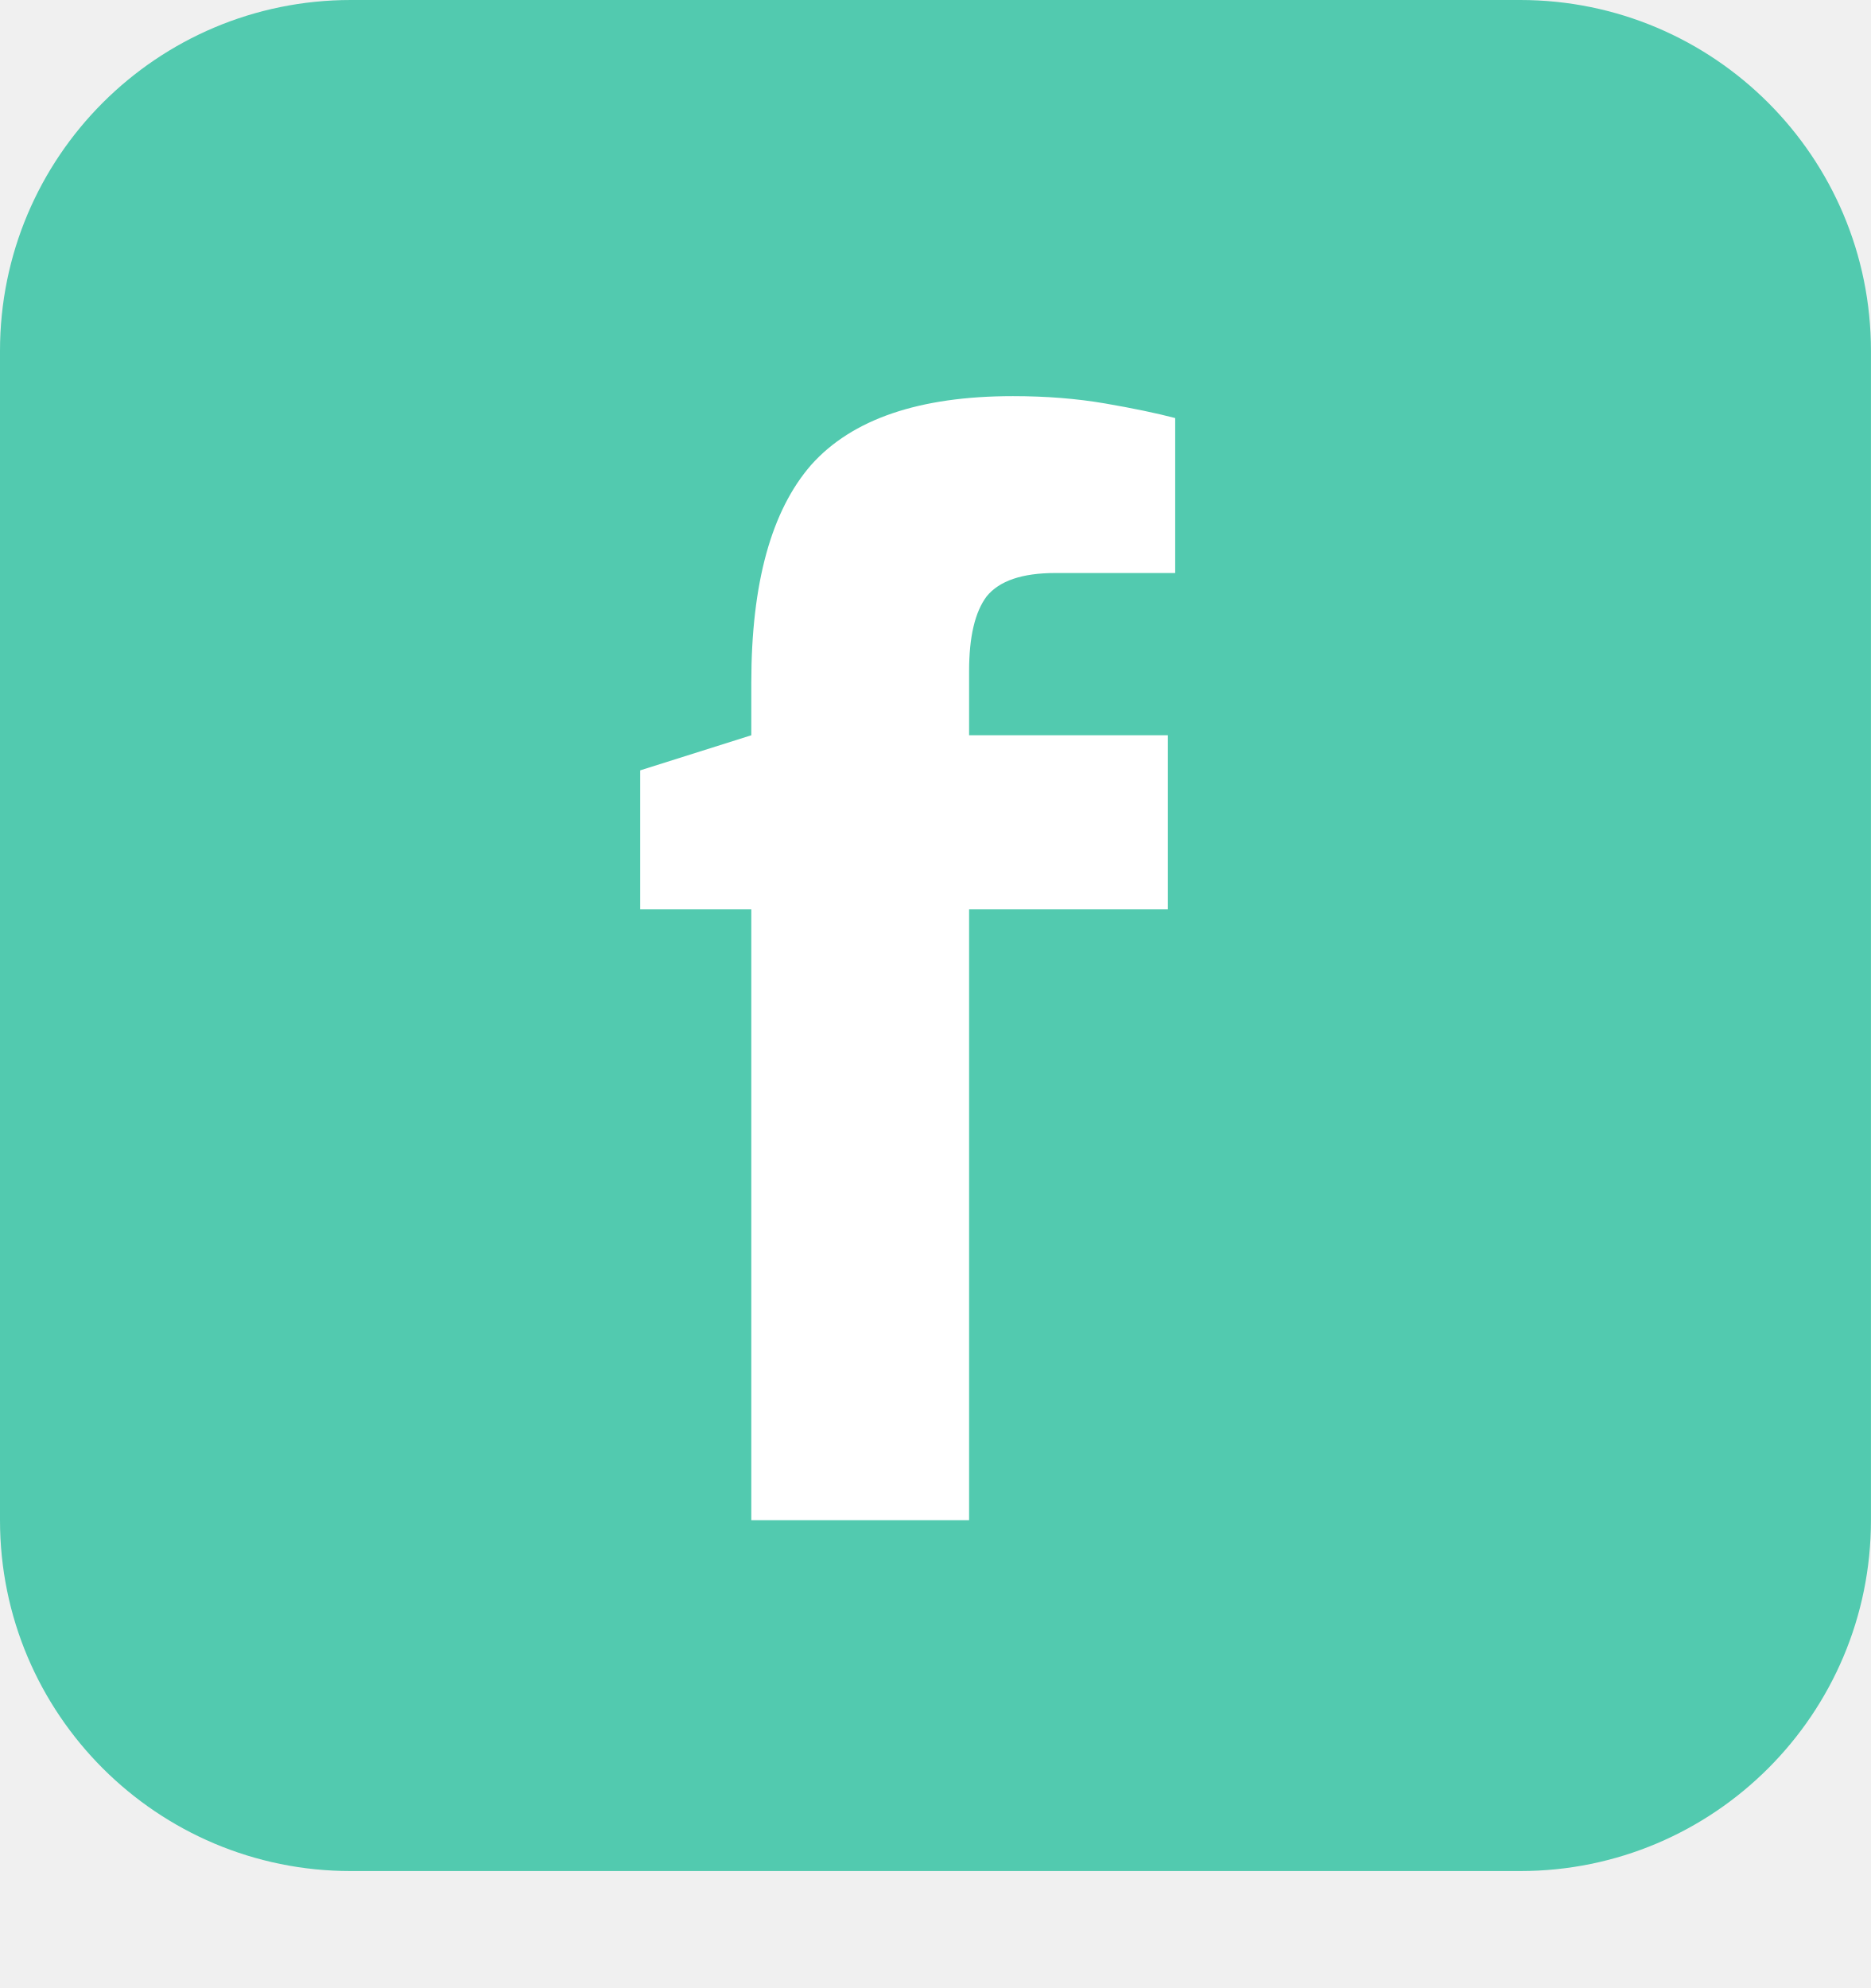
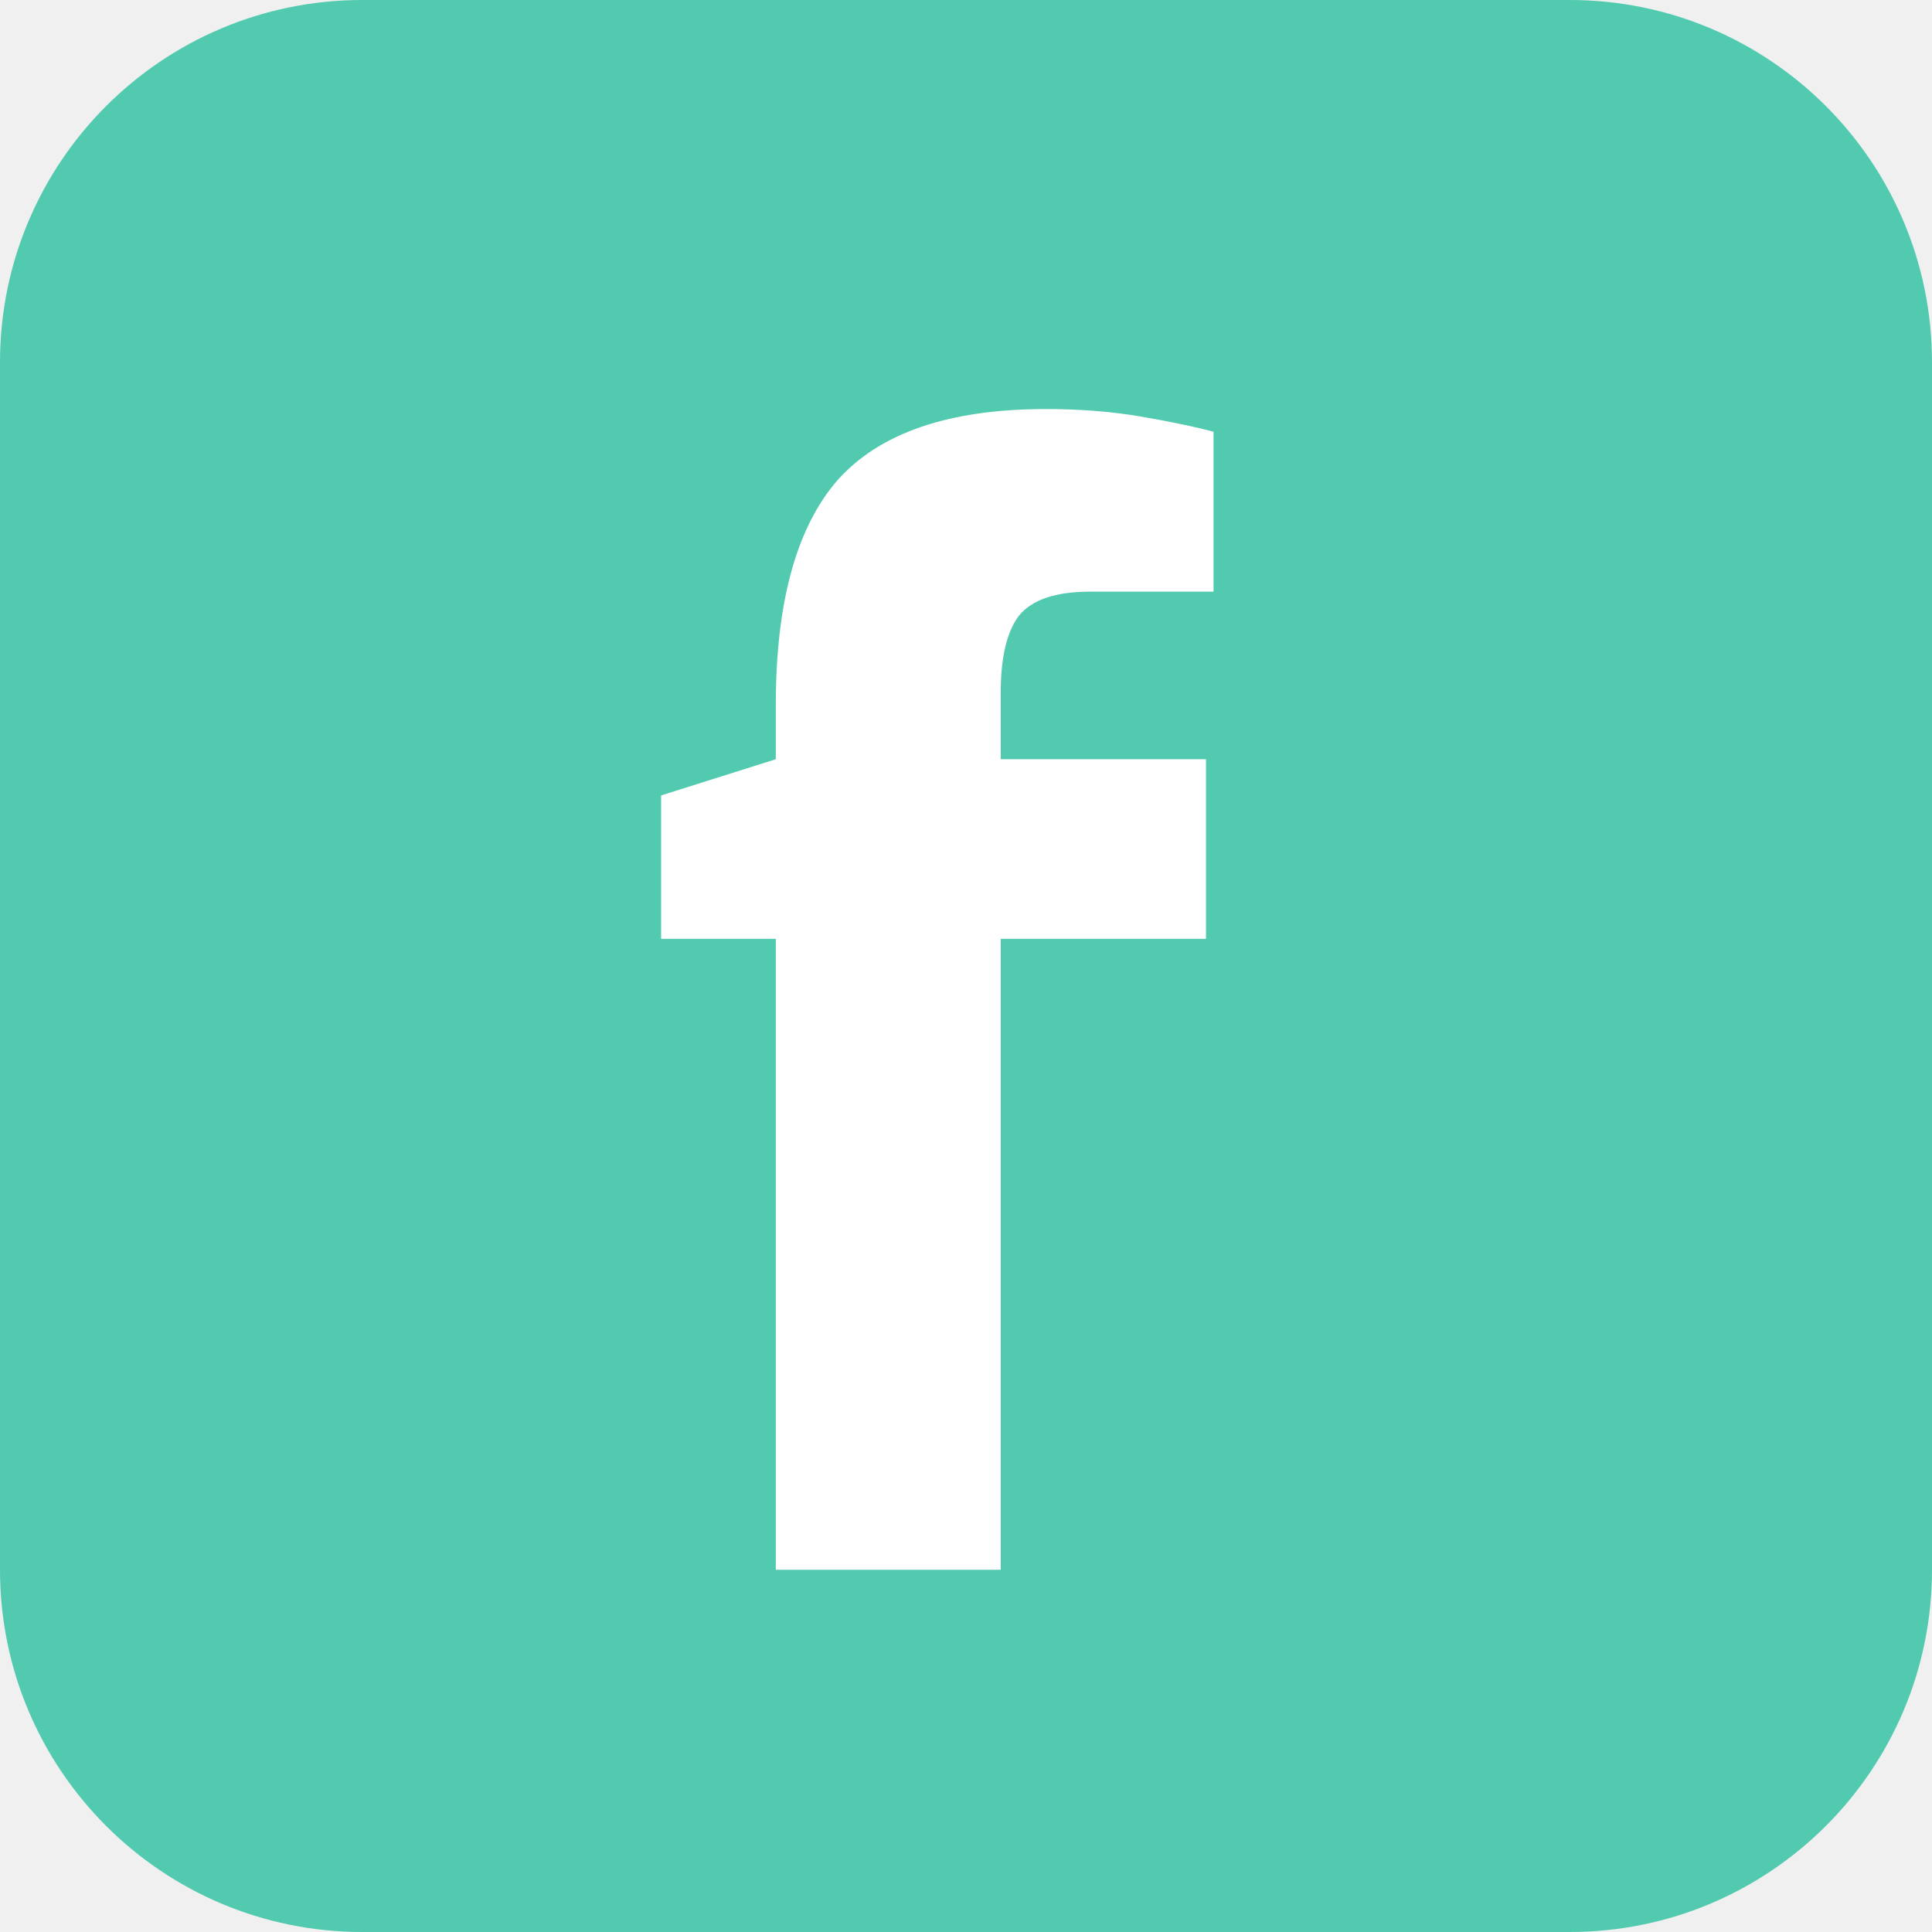
- <svg xmlns="http://www.w3.org/2000/svg" width="32" height="34" viewBox="0 0 32 34" fill="none">
+ <svg xmlns="http://www.w3.org/2000/svg" width="32" height="32" viewBox="0 0 32 32" fill="none">
  <path d="M32 26C32 29.314 29.314 32 26 32H6C2.686 32 0 29.314 0 26V6C0 2.686 2.686 0 6 0H26C29.314 0 32 2.686 32 6V26Z" fill="url(#paint0_linear)" />
  <path d="M12.85 26V15.55H10.95V13.175L12.85 12.575V11.675C12.85 9.975 13.192 8.733 13.875 7.95C14.575 7.167 15.725 6.775 17.325 6.775C17.892 6.775 18.417 6.817 18.9 6.9C19.383 6.983 19.783 7.067 20.1 7.15V9.8H18.05C17.483 9.8 17.092 9.933 16.875 10.2C16.675 10.467 16.575 10.892 16.575 11.475V12.575H19.975V15.55H16.575V26H12.85Z" fill="white" />
  <defs>
    <linearGradient id="paint0_linear" x1="69.778" y1="26.311" x2="100" y2="56" gradientUnits="userSpaceOnUse">
      <stop stop-color="#52CAAF" />
      <stop offset="1" stop-color="#70D4BE" />
    </linearGradient>
  </defs>
</svg>
